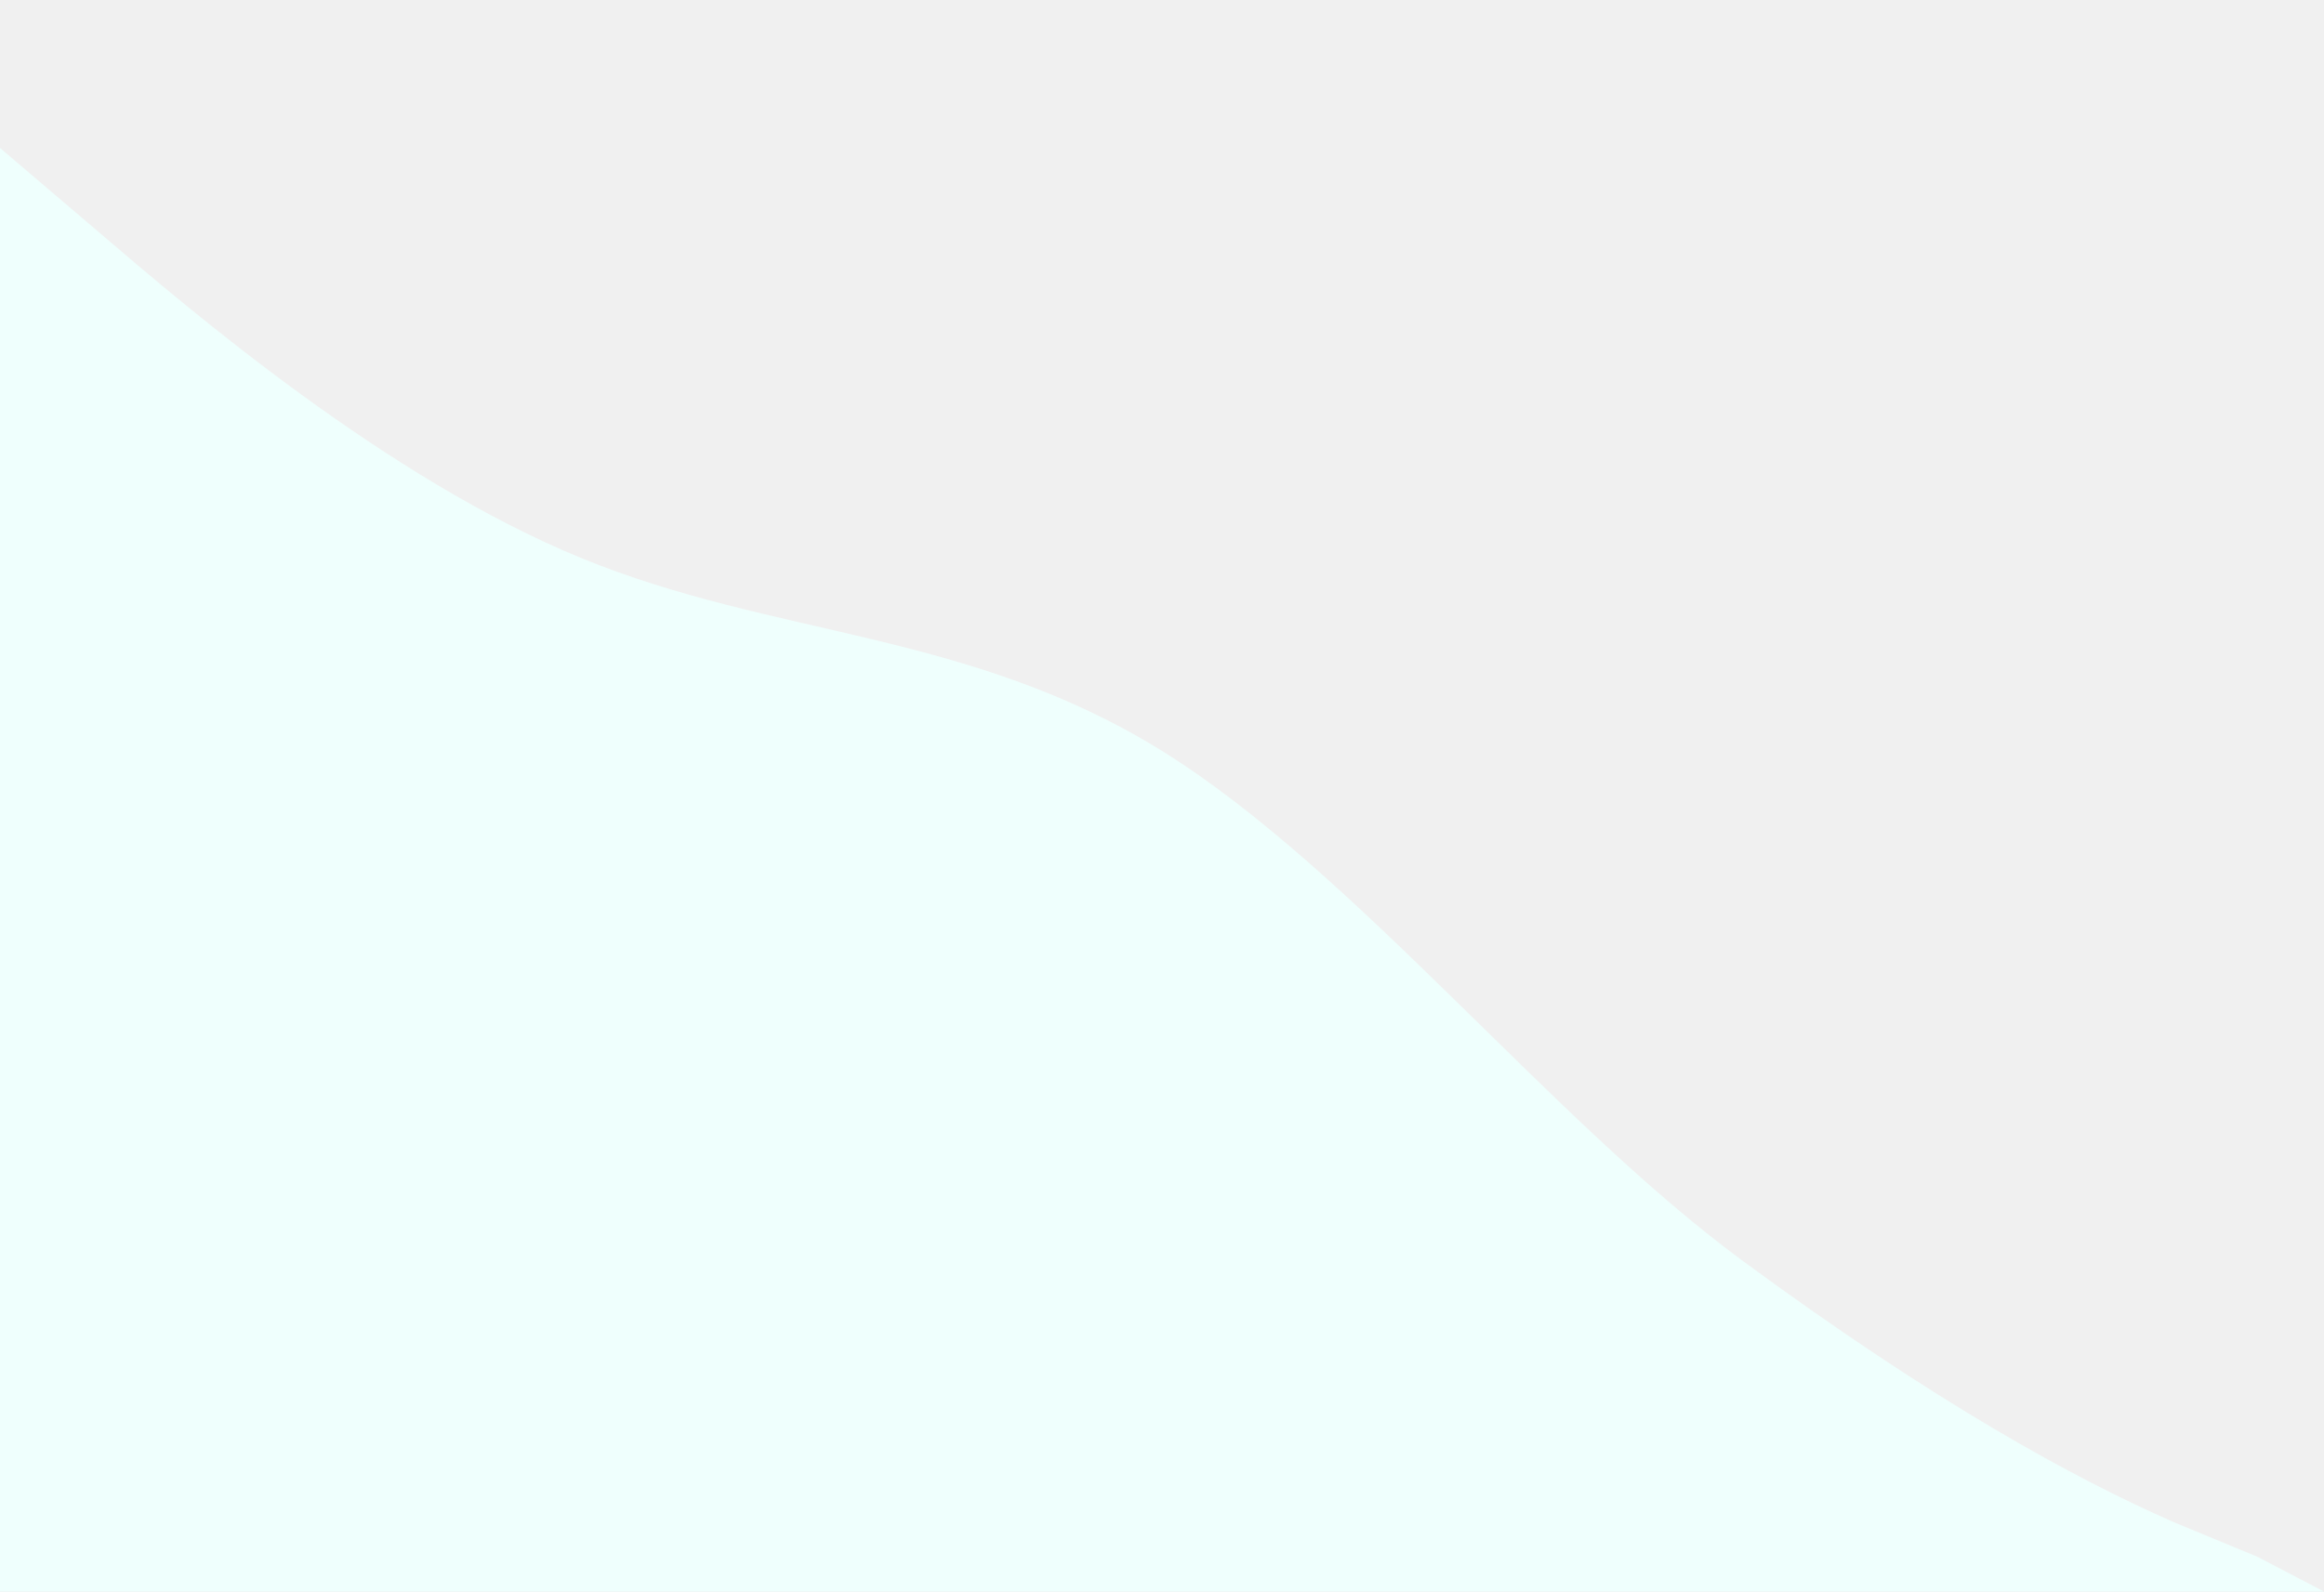
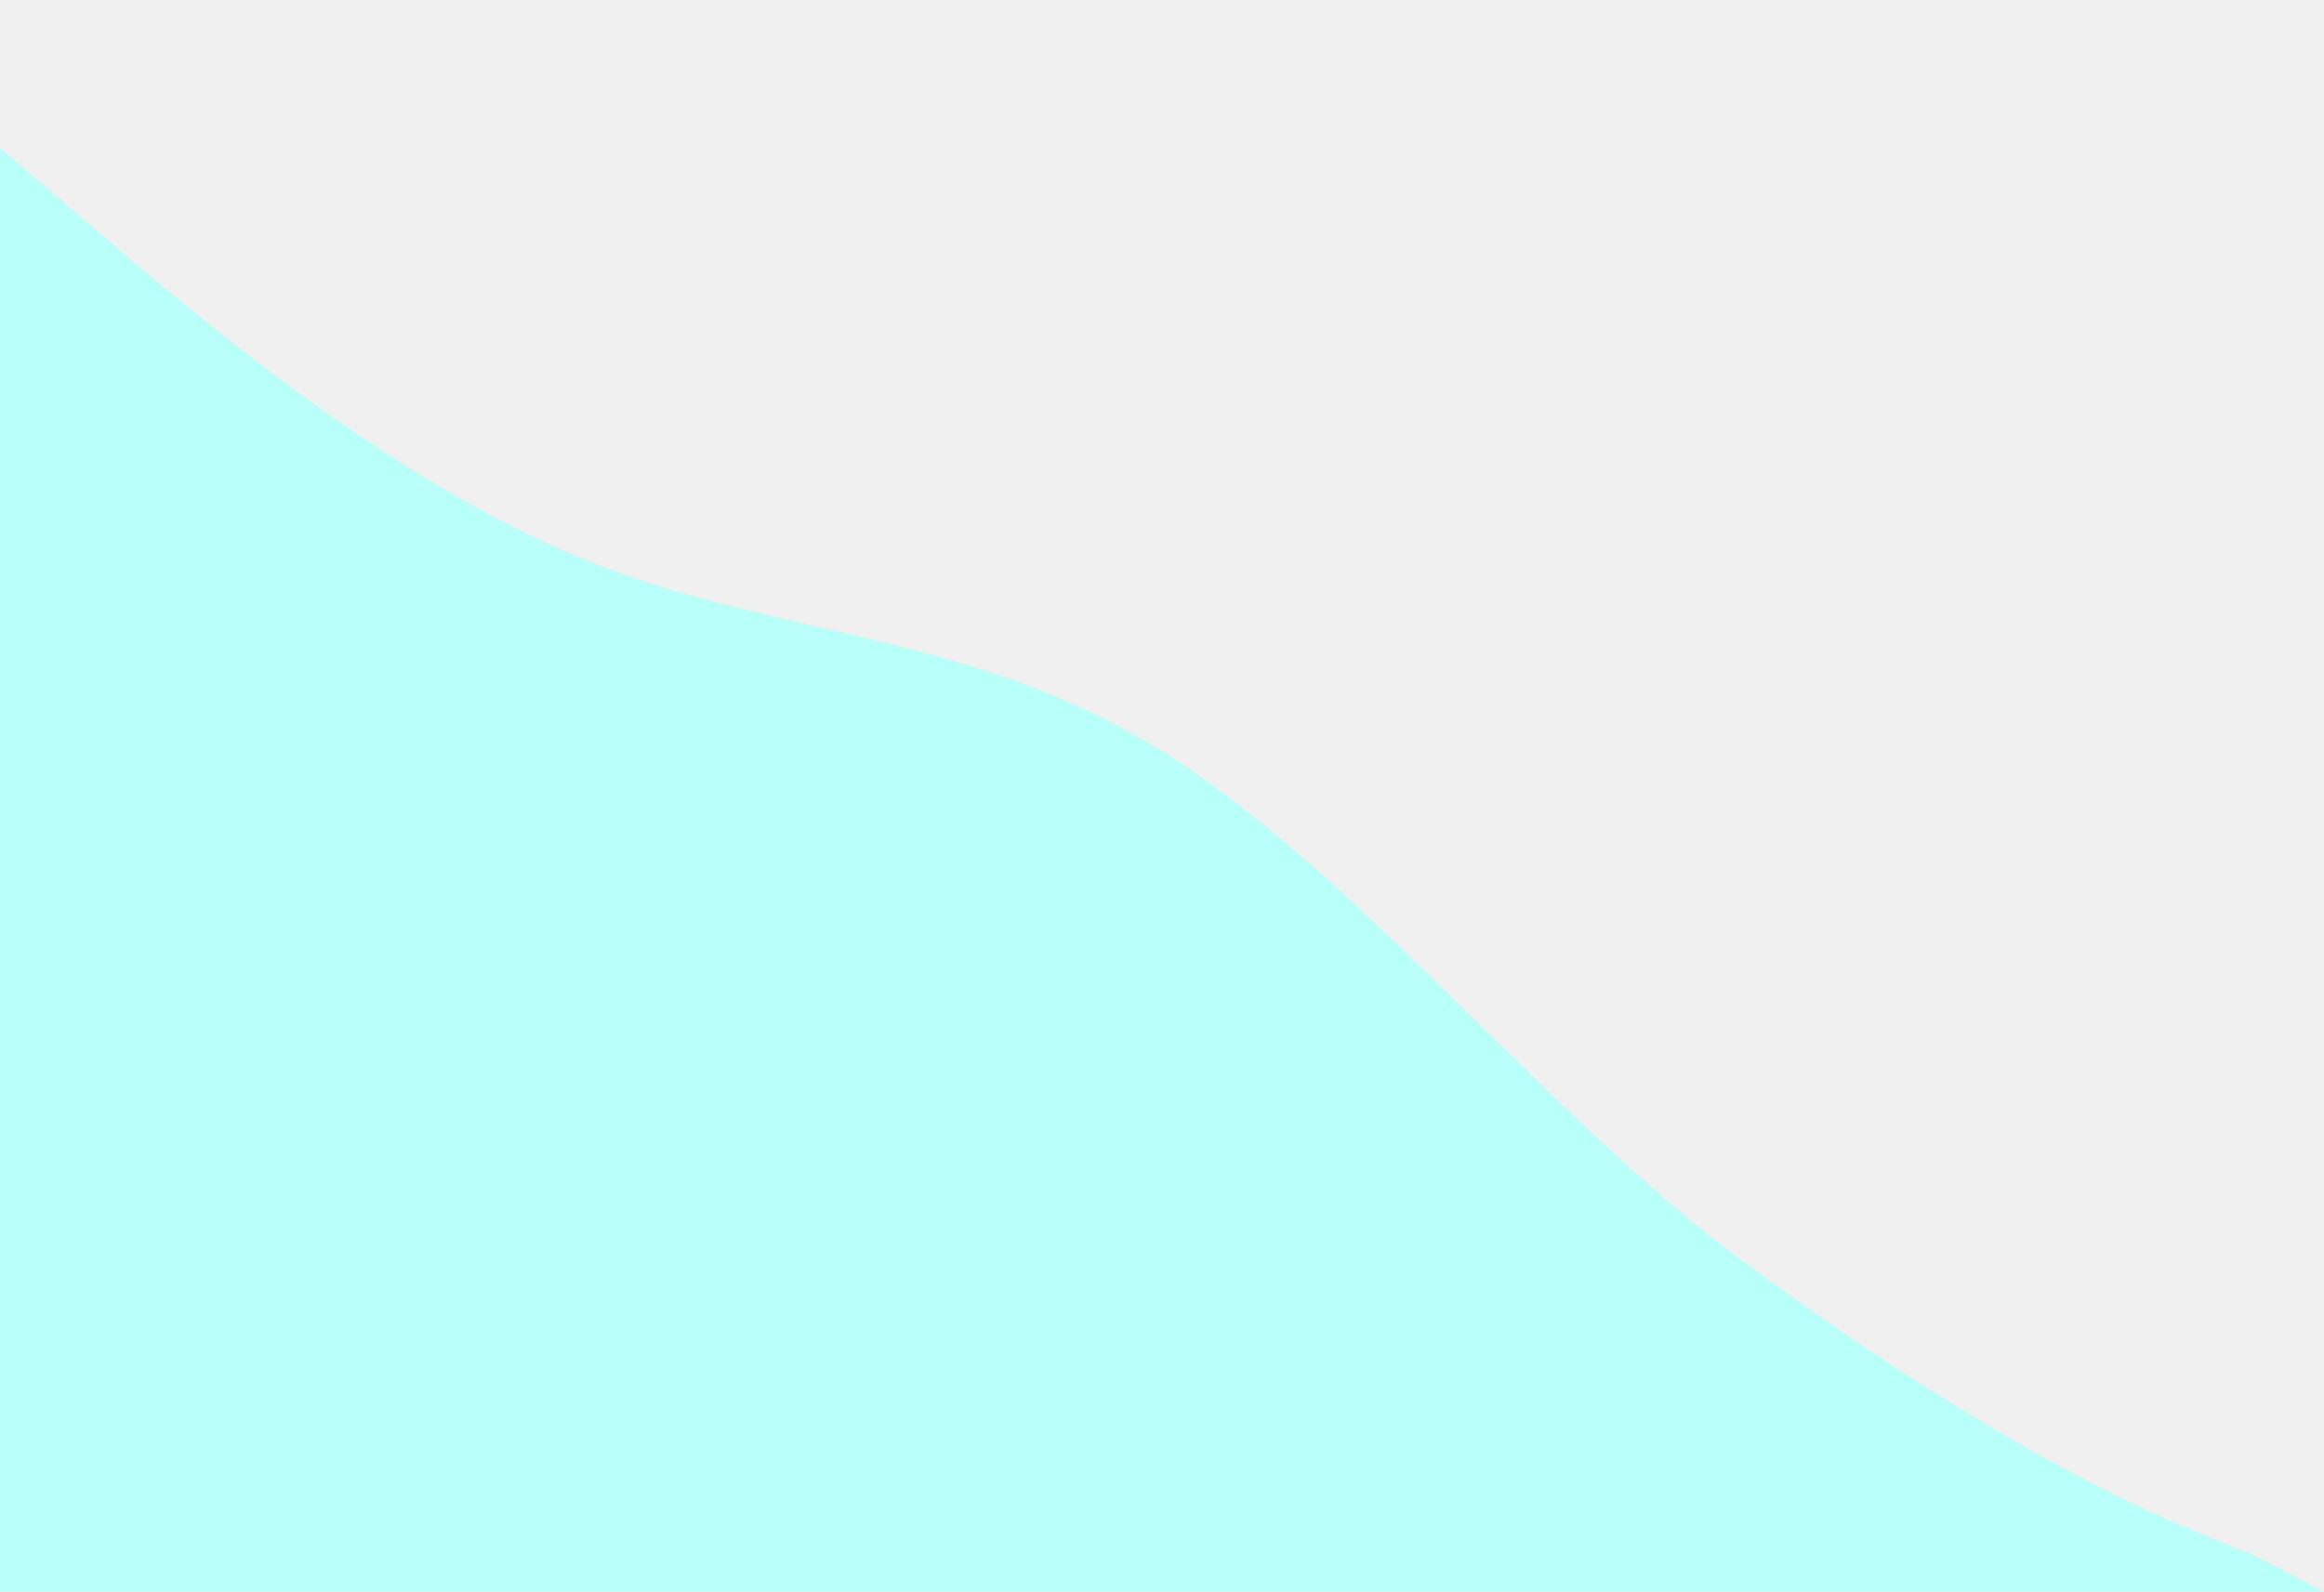
<svg xmlns="http://www.w3.org/2000/svg" width="400" height="274" viewBox="0 0 400 274" fill="none">
  <g clip-path="url(#clip0_9_18)">
-     <path d="M0 25.474L16.667 39.675C33.333 53.961 66.667 82.364 100 96.059C133.333 109.753 166.667 108.57 200 129.28C233.333 149.991 266.667 192.595 300 217.11C333.333 241.624 357 254.5 374 262L388.5 268L400 274L383.333 274C366.667 274 333.333 274 300 274C266.667 274 233.333 274 200 274C166.667 274 133.333 274 100 274C66.667 274 33.333 274 16.667 274L-1.08634e-05 274L0 25.474Z" fill="#EFFFFD" />
+     <path d="M0 25.474L16.667 39.675C33.333 53.961 66.667 82.364 100 96.059C133.333 109.753 166.667 108.57 200 129.28C233.333 149.991 266.667 192.595 300 217.11C333.333 241.624 357 254.5 374 262L388.5 268L400 274L383.333 274C366.667 274 333.333 274 300 274C266.667 274 233.333 274 200 274C166.667 274 133.333 274 100 274C66.667 274 33.333 274 16.667 274L-1.08634e-05 274L0 25.474Z" fill="#B8FFF9" />
  </g>
  <defs>
    <clipPath id="clip0_9_18">
      <rect width="274" height="400" fill="white" transform="translate(400) rotate(90)" />
    </clipPath>
  </defs>
</svg>
